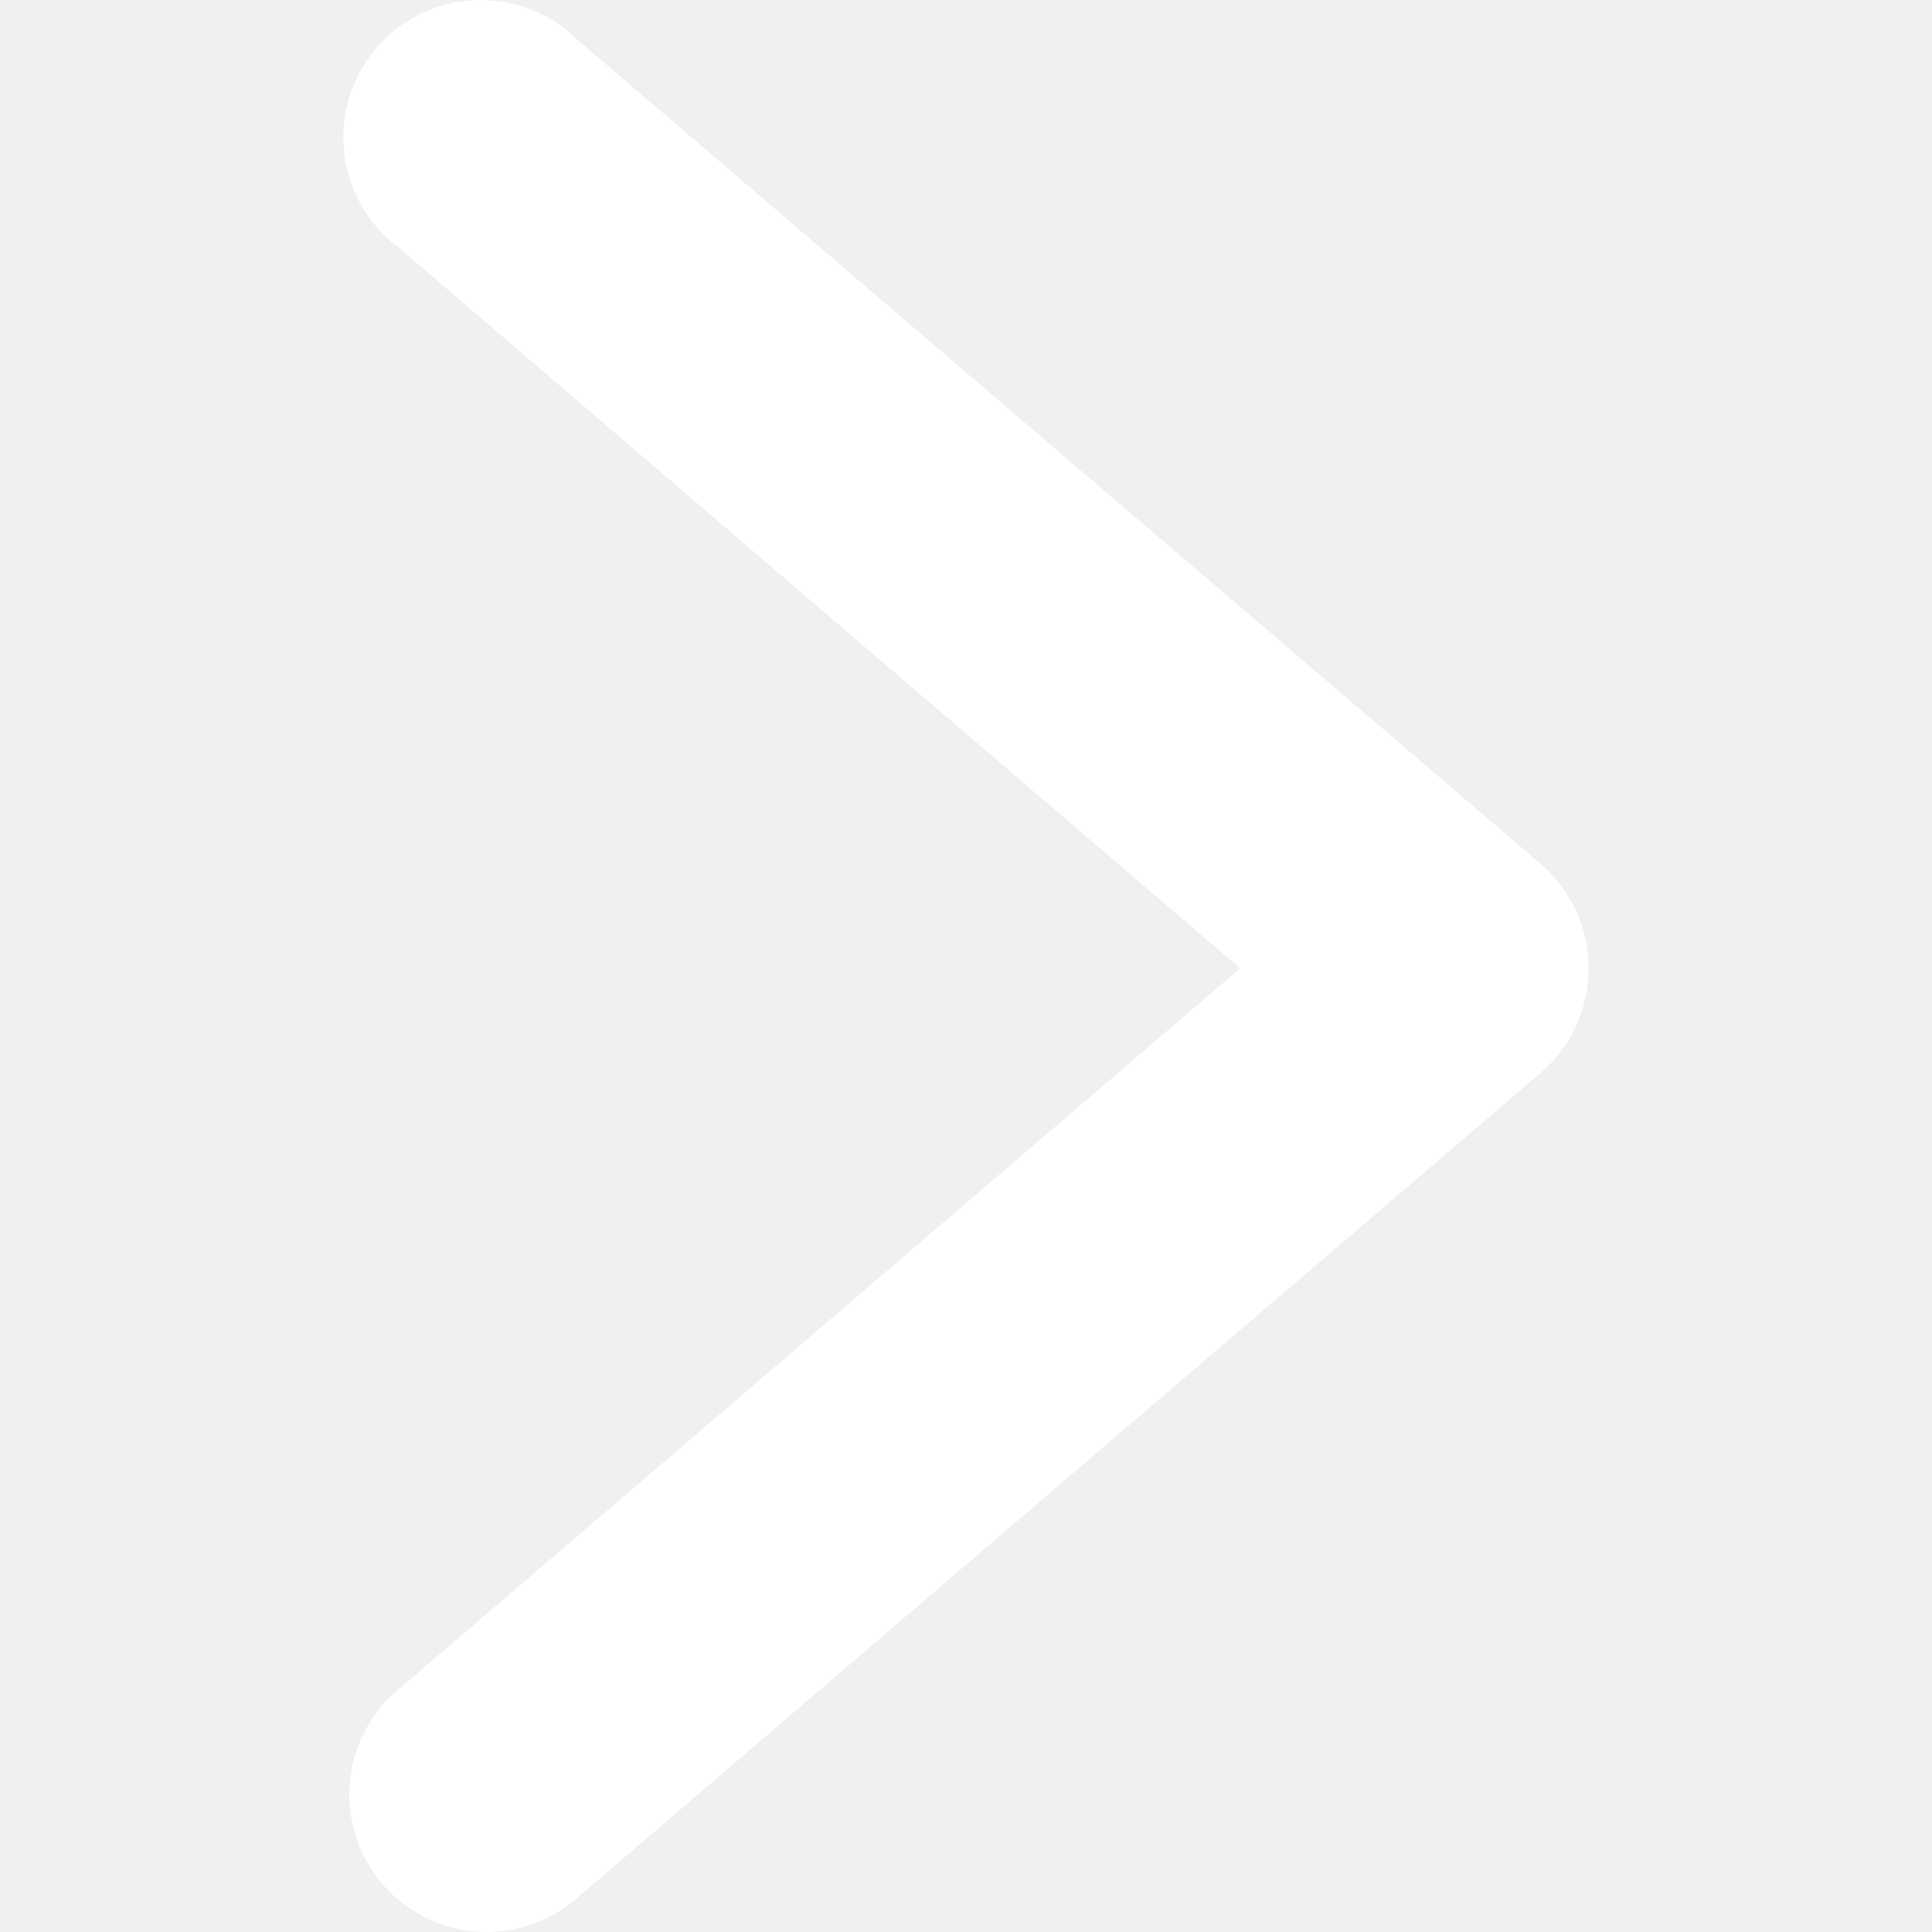
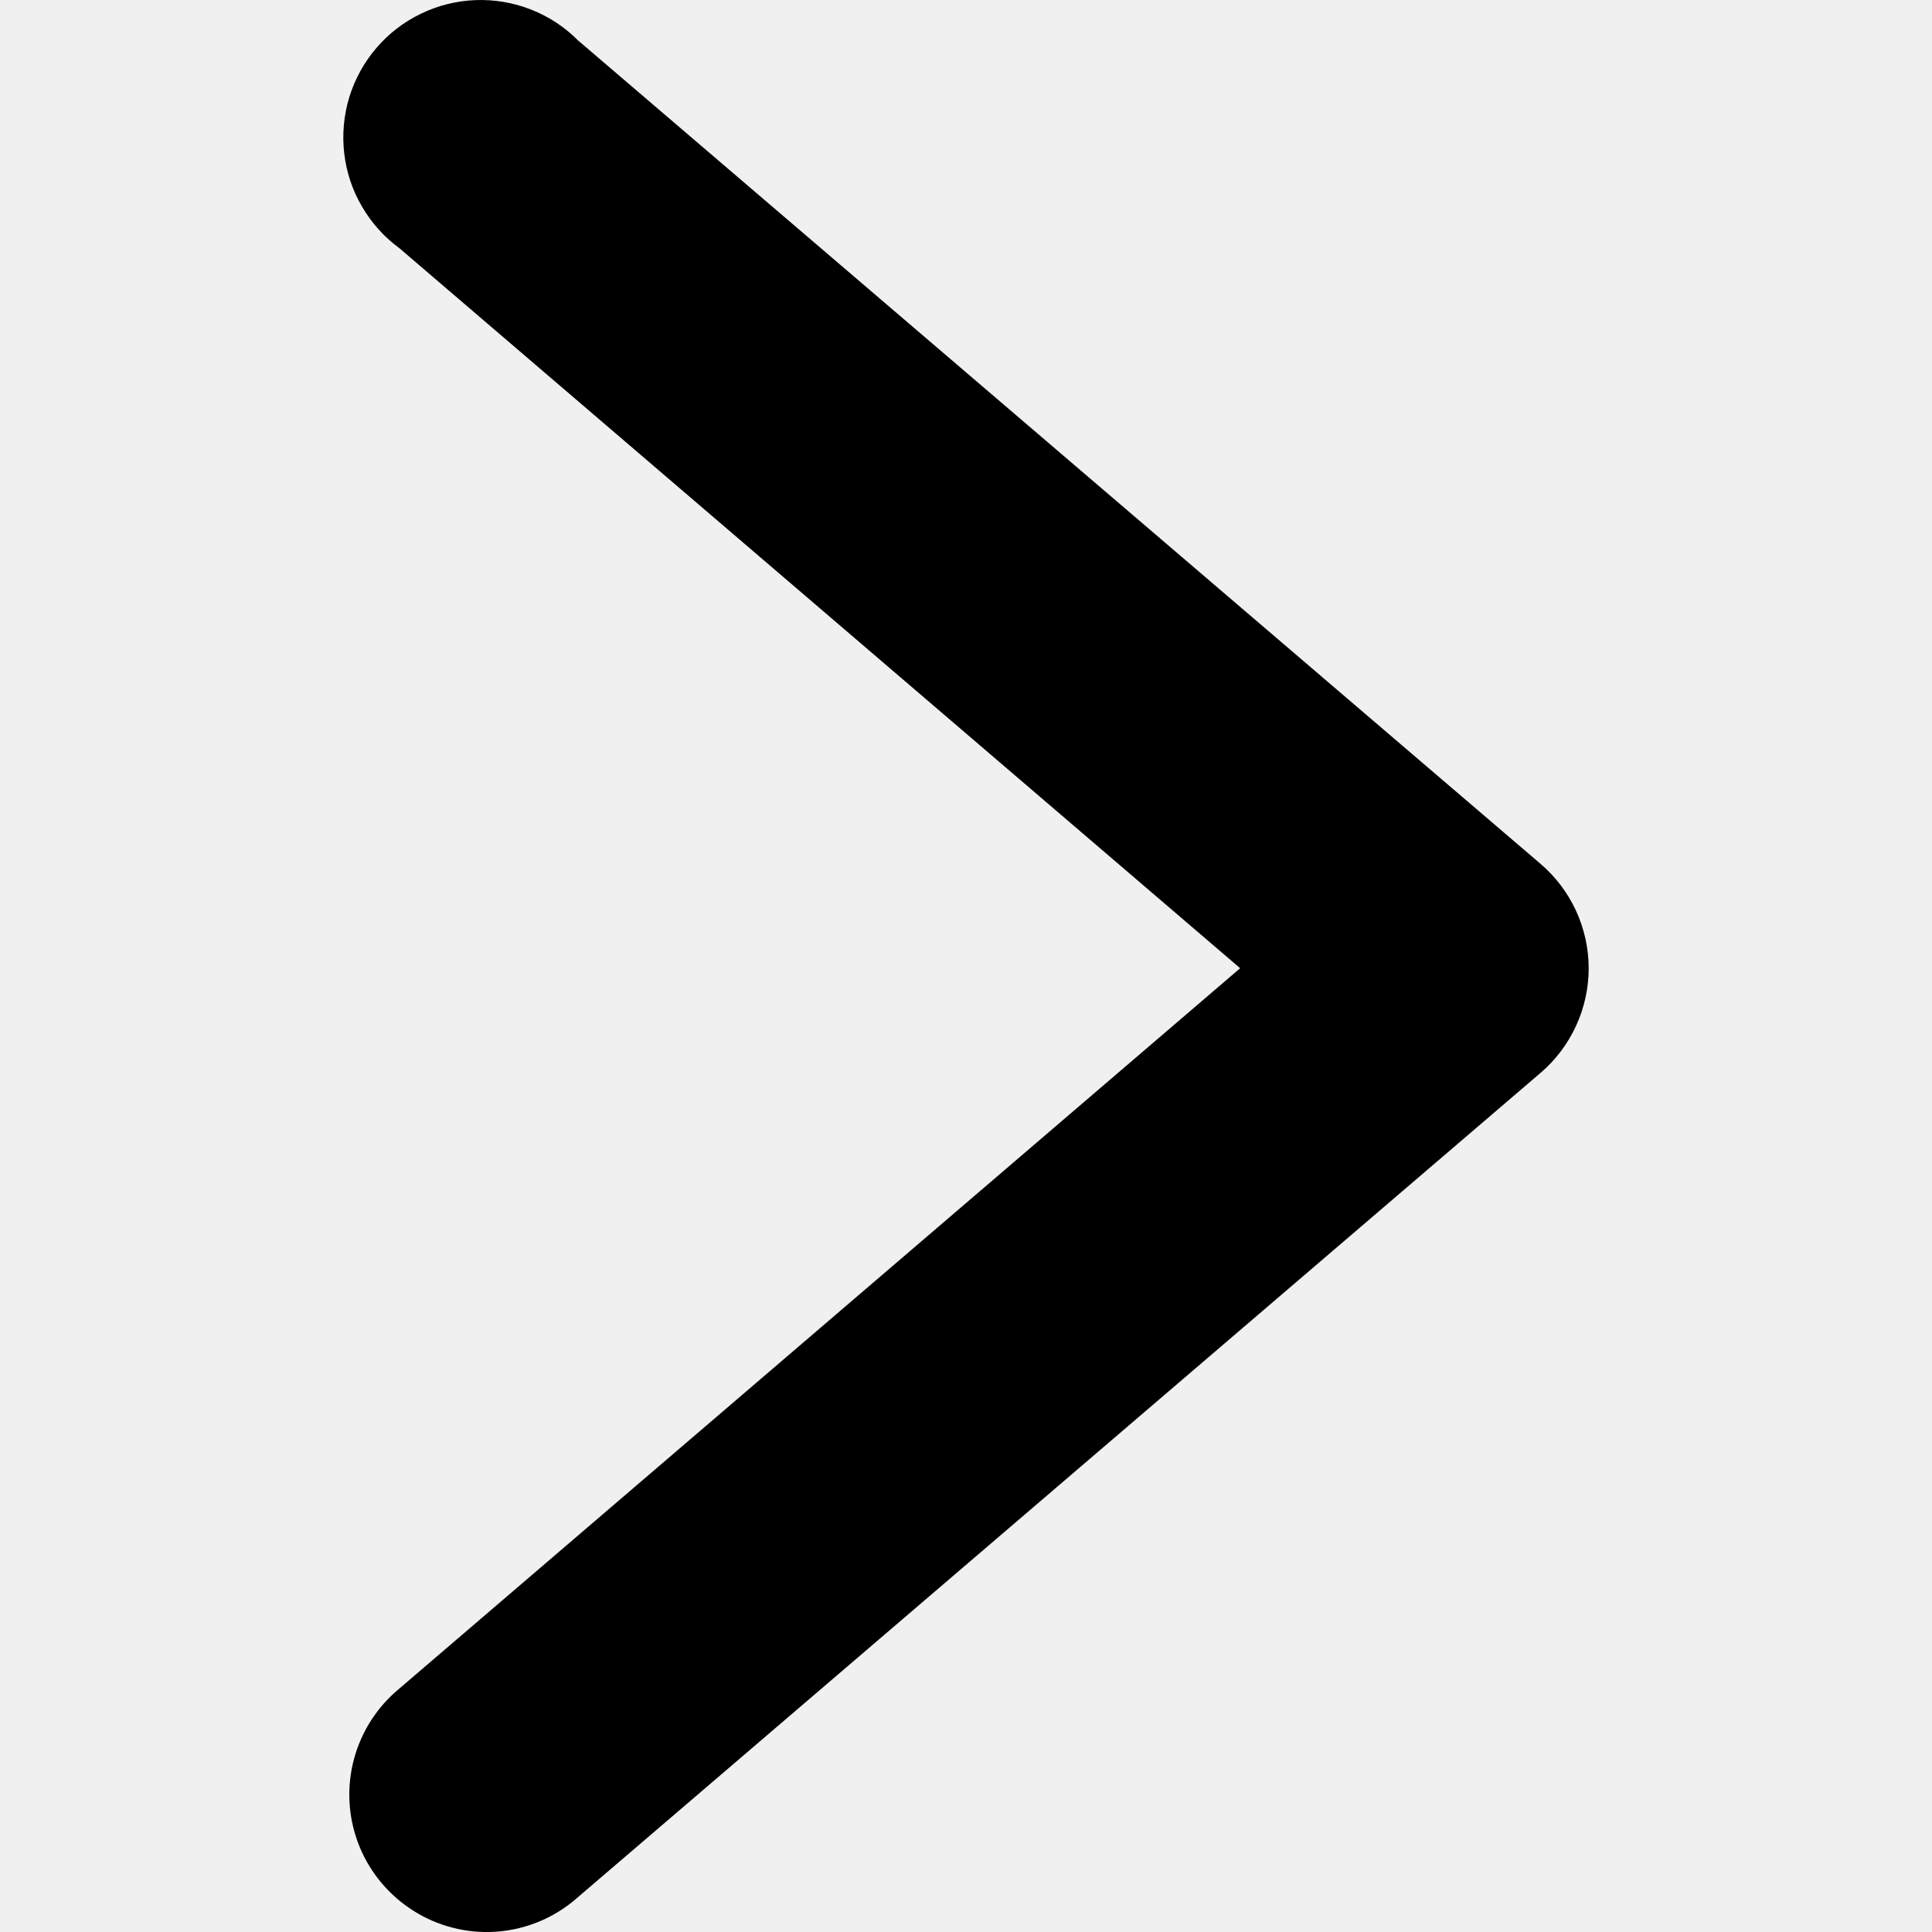
<svg xmlns="http://www.w3.org/2000/svg" width="20" height="20" viewBox="0 0 20 20">
-   <path d="M5.07 20C4.774 20.006 4.484 19.921 4.24 19.754C3.995 19.588 3.808 19.35 3.705 19.073C3.602 18.796 3.588 18.493 3.665 18.208C3.742 17.922 3.906 17.668 4.134 17.48L12.838 10.023L4.134 2.569C3.976 2.453 3.844 2.306 3.746 2.136C3.647 1.967 3.585 1.779 3.563 1.584C3.541 1.39 3.559 1.193 3.616 1.005C3.674 0.818 3.769 0.645 3.897 0.496C4.024 0.347 4.181 0.227 4.357 0.142C4.534 0.056 4.726 0.009 4.921 0.001C5.117 -0.006 5.312 0.026 5.495 0.098C5.677 0.169 5.843 0.277 5.981 0.416L15.947 8.942C16.104 9.076 16.229 9.242 16.315 9.428C16.401 9.615 16.446 9.819 16.446 10.024C16.446 10.23 16.401 10.433 16.315 10.62C16.229 10.807 16.104 10.973 15.947 11.107L5.981 19.641C5.73 19.865 5.407 19.992 5.07 20Z" fill="white" />
+   <path d="M5.07 20C4.774 20.006 4.484 19.921 4.24 19.754C3.995 19.588 3.808 19.35 3.705 19.073C3.602 18.796 3.588 18.493 3.665 18.208C3.742 17.922 3.906 17.668 4.134 17.48L12.838 10.023L4.134 2.569C3.976 2.453 3.844 2.306 3.746 2.136C3.647 1.967 3.585 1.779 3.563 1.584C3.541 1.39 3.559 1.193 3.616 1.005C3.674 0.818 3.769 0.645 3.897 0.496C4.024 0.347 4.181 0.227 4.357 0.142C4.534 0.056 4.726 0.009 4.921 0.001C5.117 -0.006 5.312 0.026 5.495 0.098C5.677 0.169 5.843 0.277 5.981 0.416L15.947 8.942C16.104 9.076 16.229 9.242 16.315 9.428C16.401 9.615 16.446 9.819 16.446 10.024C16.446 10.23 16.401 10.433 16.315 10.62C16.229 10.807 16.104 10.973 15.947 11.107L5.981 19.641C5.73 19.865 5.407 19.992 5.07 20Z" />
</svg>
